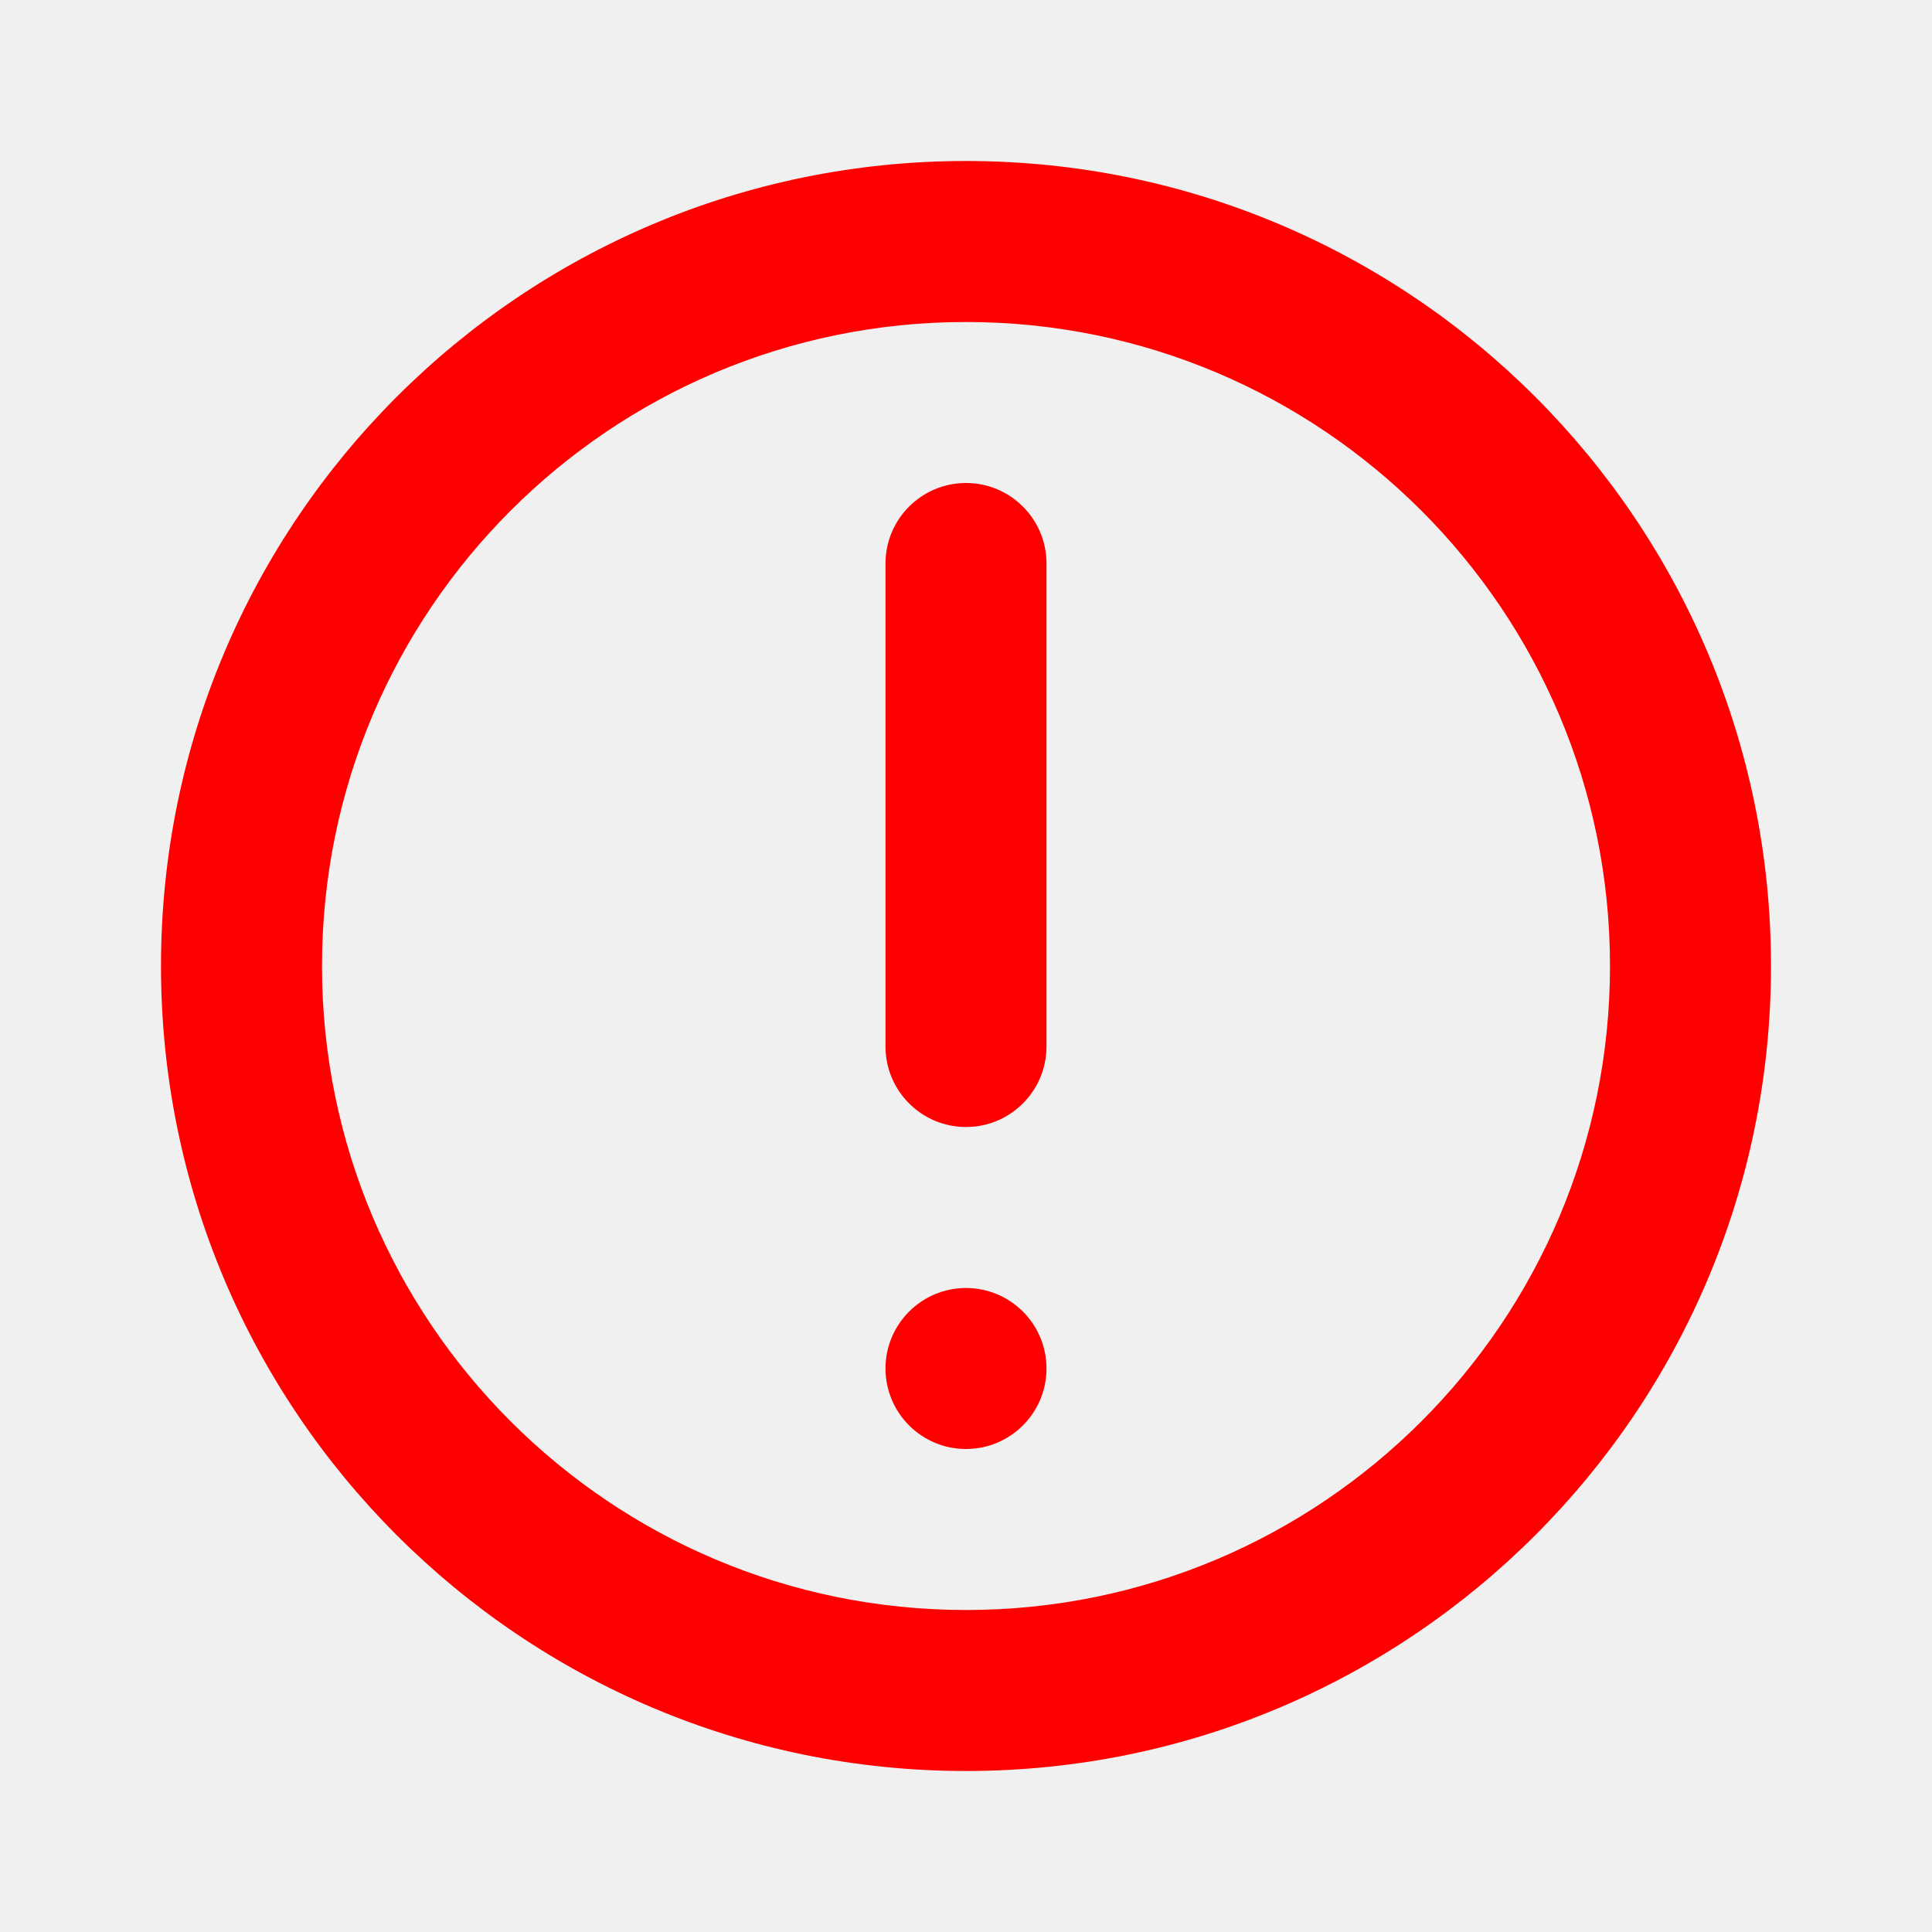
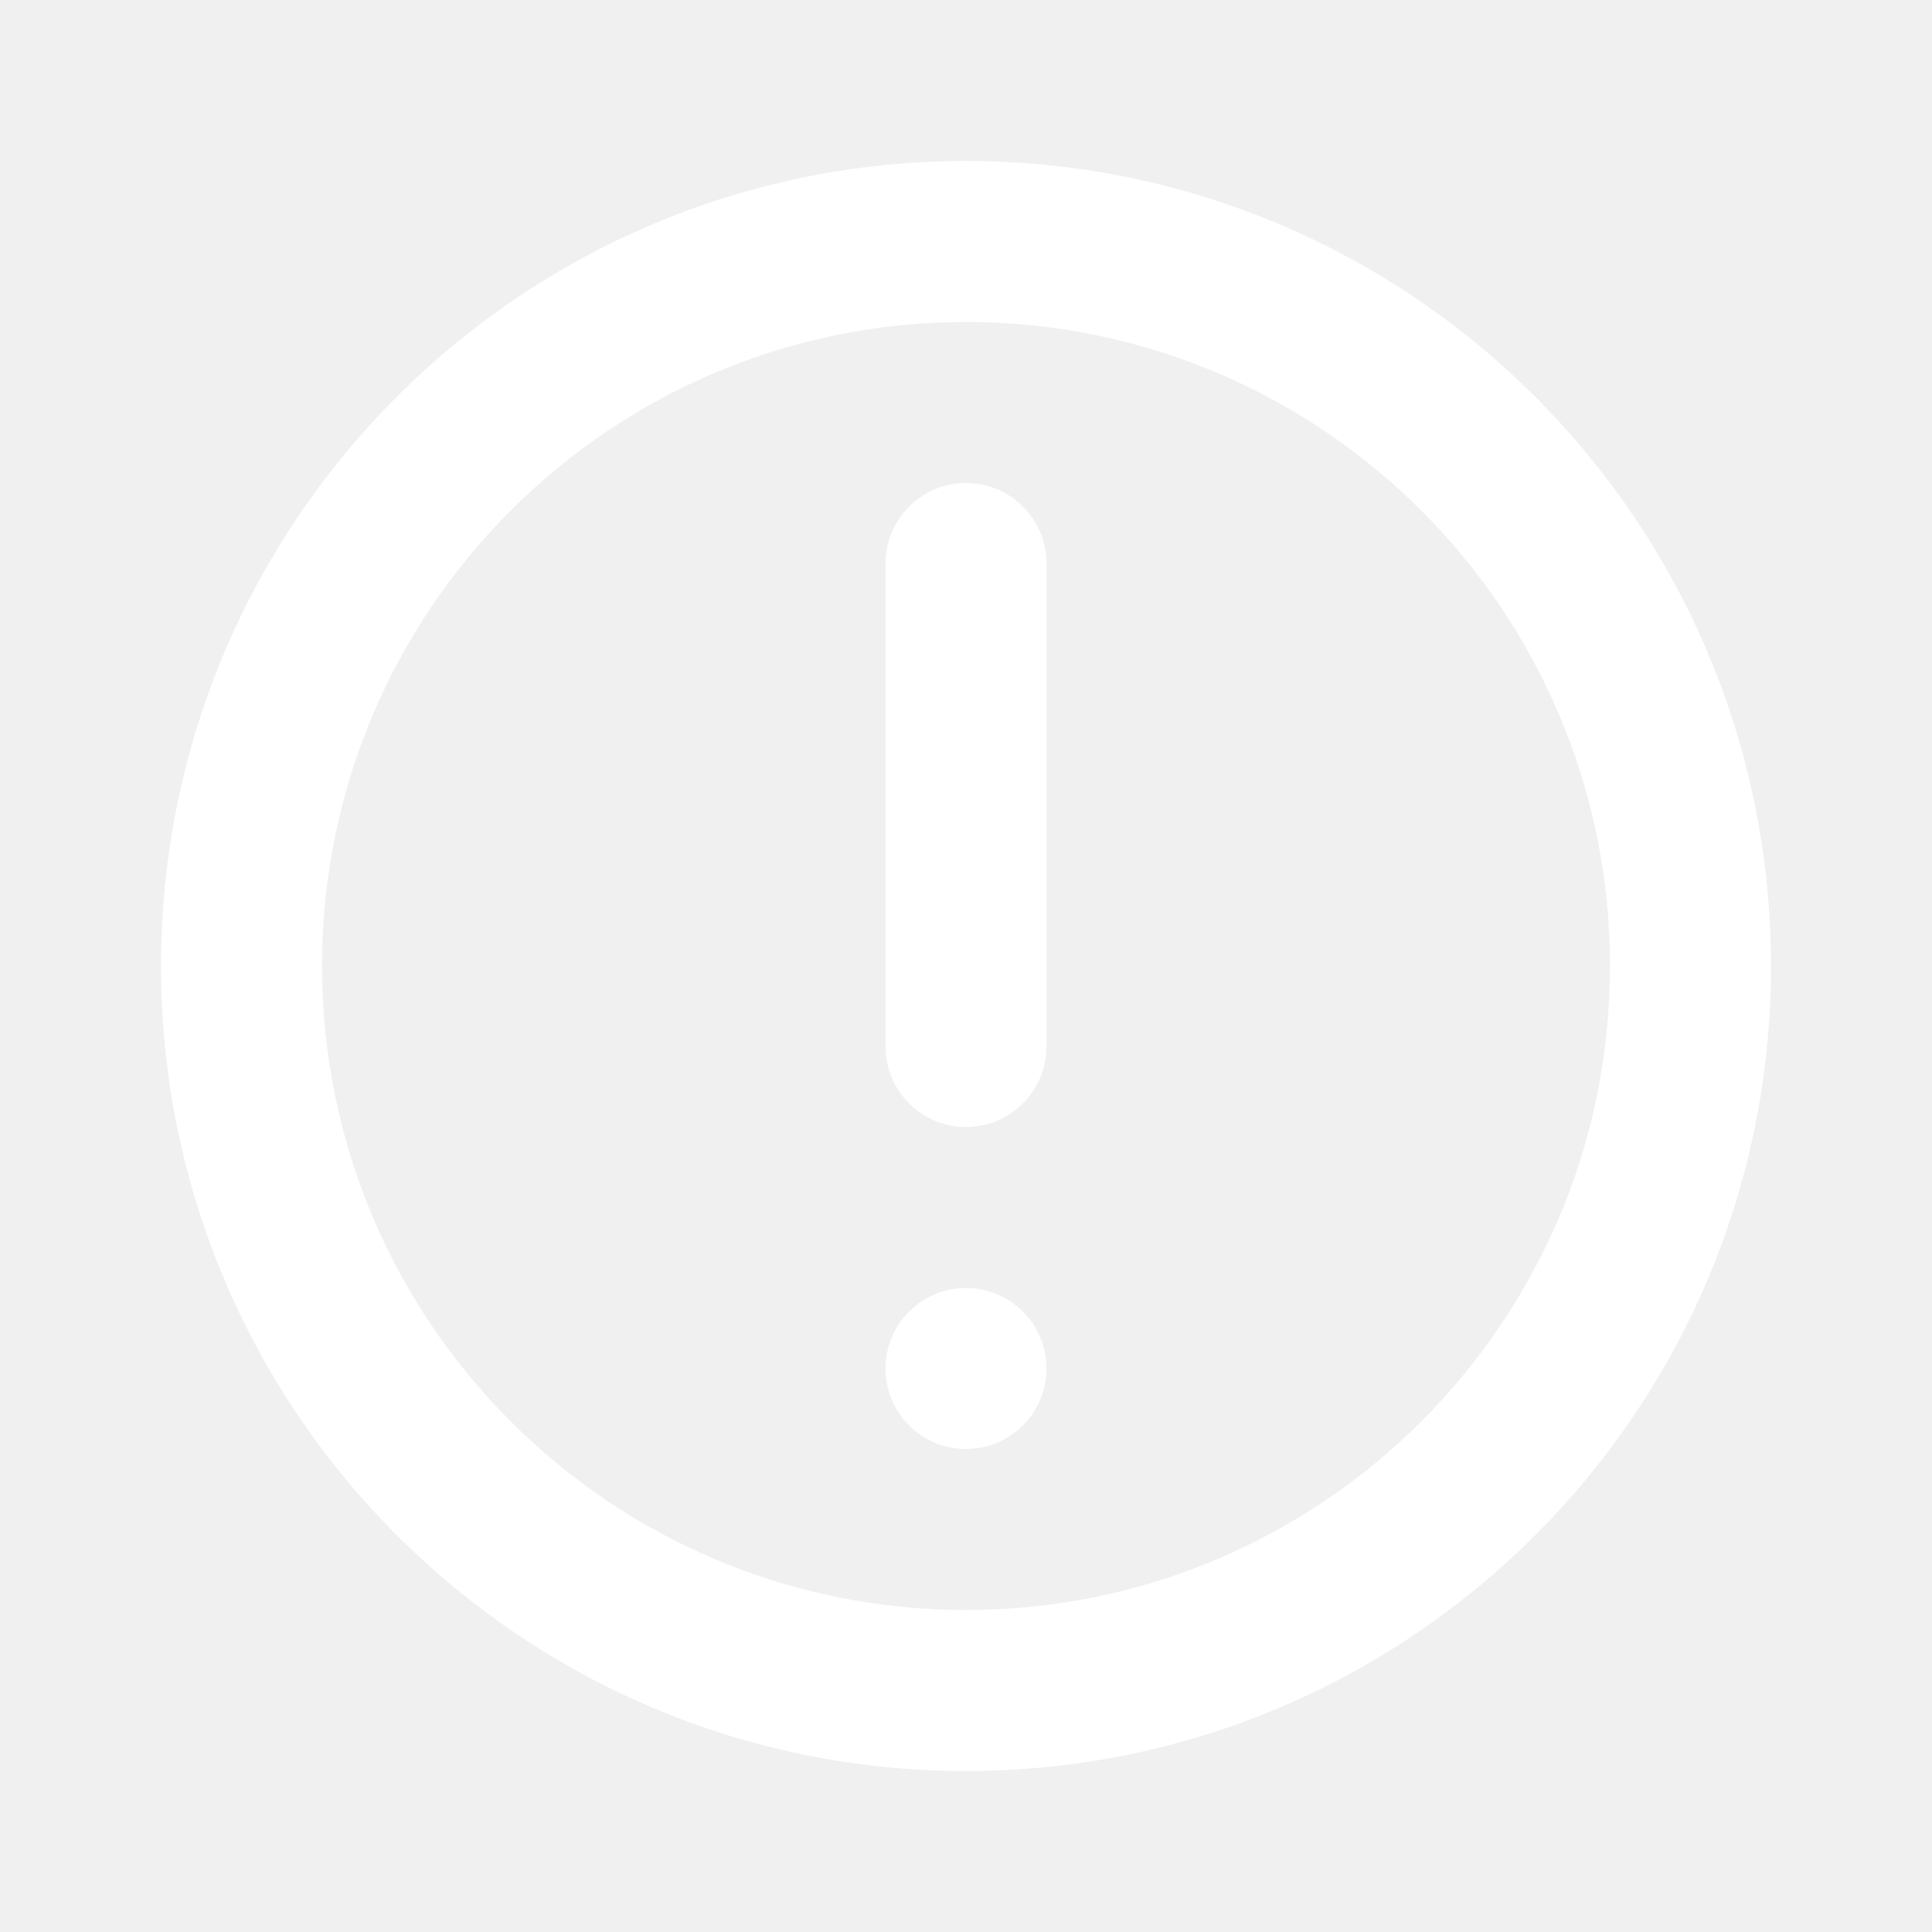
<svg xmlns="http://www.w3.org/2000/svg" width="24" height="24" viewBox="0 0 24 24" fill="none">
-   <path d="M12 6C12.552 6 13 6.448 13 7V13C13 13.552 12.552 14 12 14C11.448 14 11 13.552 11 13V7C11 6.448 11.448 6 12 6Z" fill="#ff0000" />
-   <path d="M12 16C11.448 16 11 16.448 11 17C11 17.552 11.448 18 12 18C12.552 18 13 17.552 13 17C13 16.448 12.552 16 12 16Z" fill="#ff0000" />
-   <path fill-rule="evenodd" clip-rule="evenodd" d="M12 2C6.477 2 2 6.477 2 12C2 17.523 6.477 22 12 22C17.523 22 22 17.523 22 12C22 6.477 17.523 2 12 2ZM4 12C4 16.418 7.582 20 12 20C16.418 20 20 16.418 20 12C20 7.582 16.418 4 12 4C7.582 4 4 7.582 4 12Z" fill="#ff0000" />
+   <path d="M12 6C12.552 6 13 6.448 13 7V13C13 13.552 12.552 14 12 14C11.448 14 11 13.552 11 13V7C11 6.448 11.448 6 12 6Z" fill="white" />
+   <path d="M12 16C11.448 16 11 16.448 11 17C11 17.552 11.448 18 12 18C12.552 18 13 17.552 13 17C13 16.448 12.552 16 12 16Z" fill="white" />
+   <path fill-rule="evenodd" clip-rule="evenodd" d="M12 2C6.477 2 2 6.477 2 12C2 17.523 6.477 22 12 22C17.523 22 22 17.523 22 12C22 6.477 17.523 2 12 2ZM4 12C4 16.418 7.582 20 12 20C16.418 20 20 16.418 20 12C20 7.582 16.418 4 12 4C7.582 4 4 7.582 4 12Z" fill="white" />
</svg>
